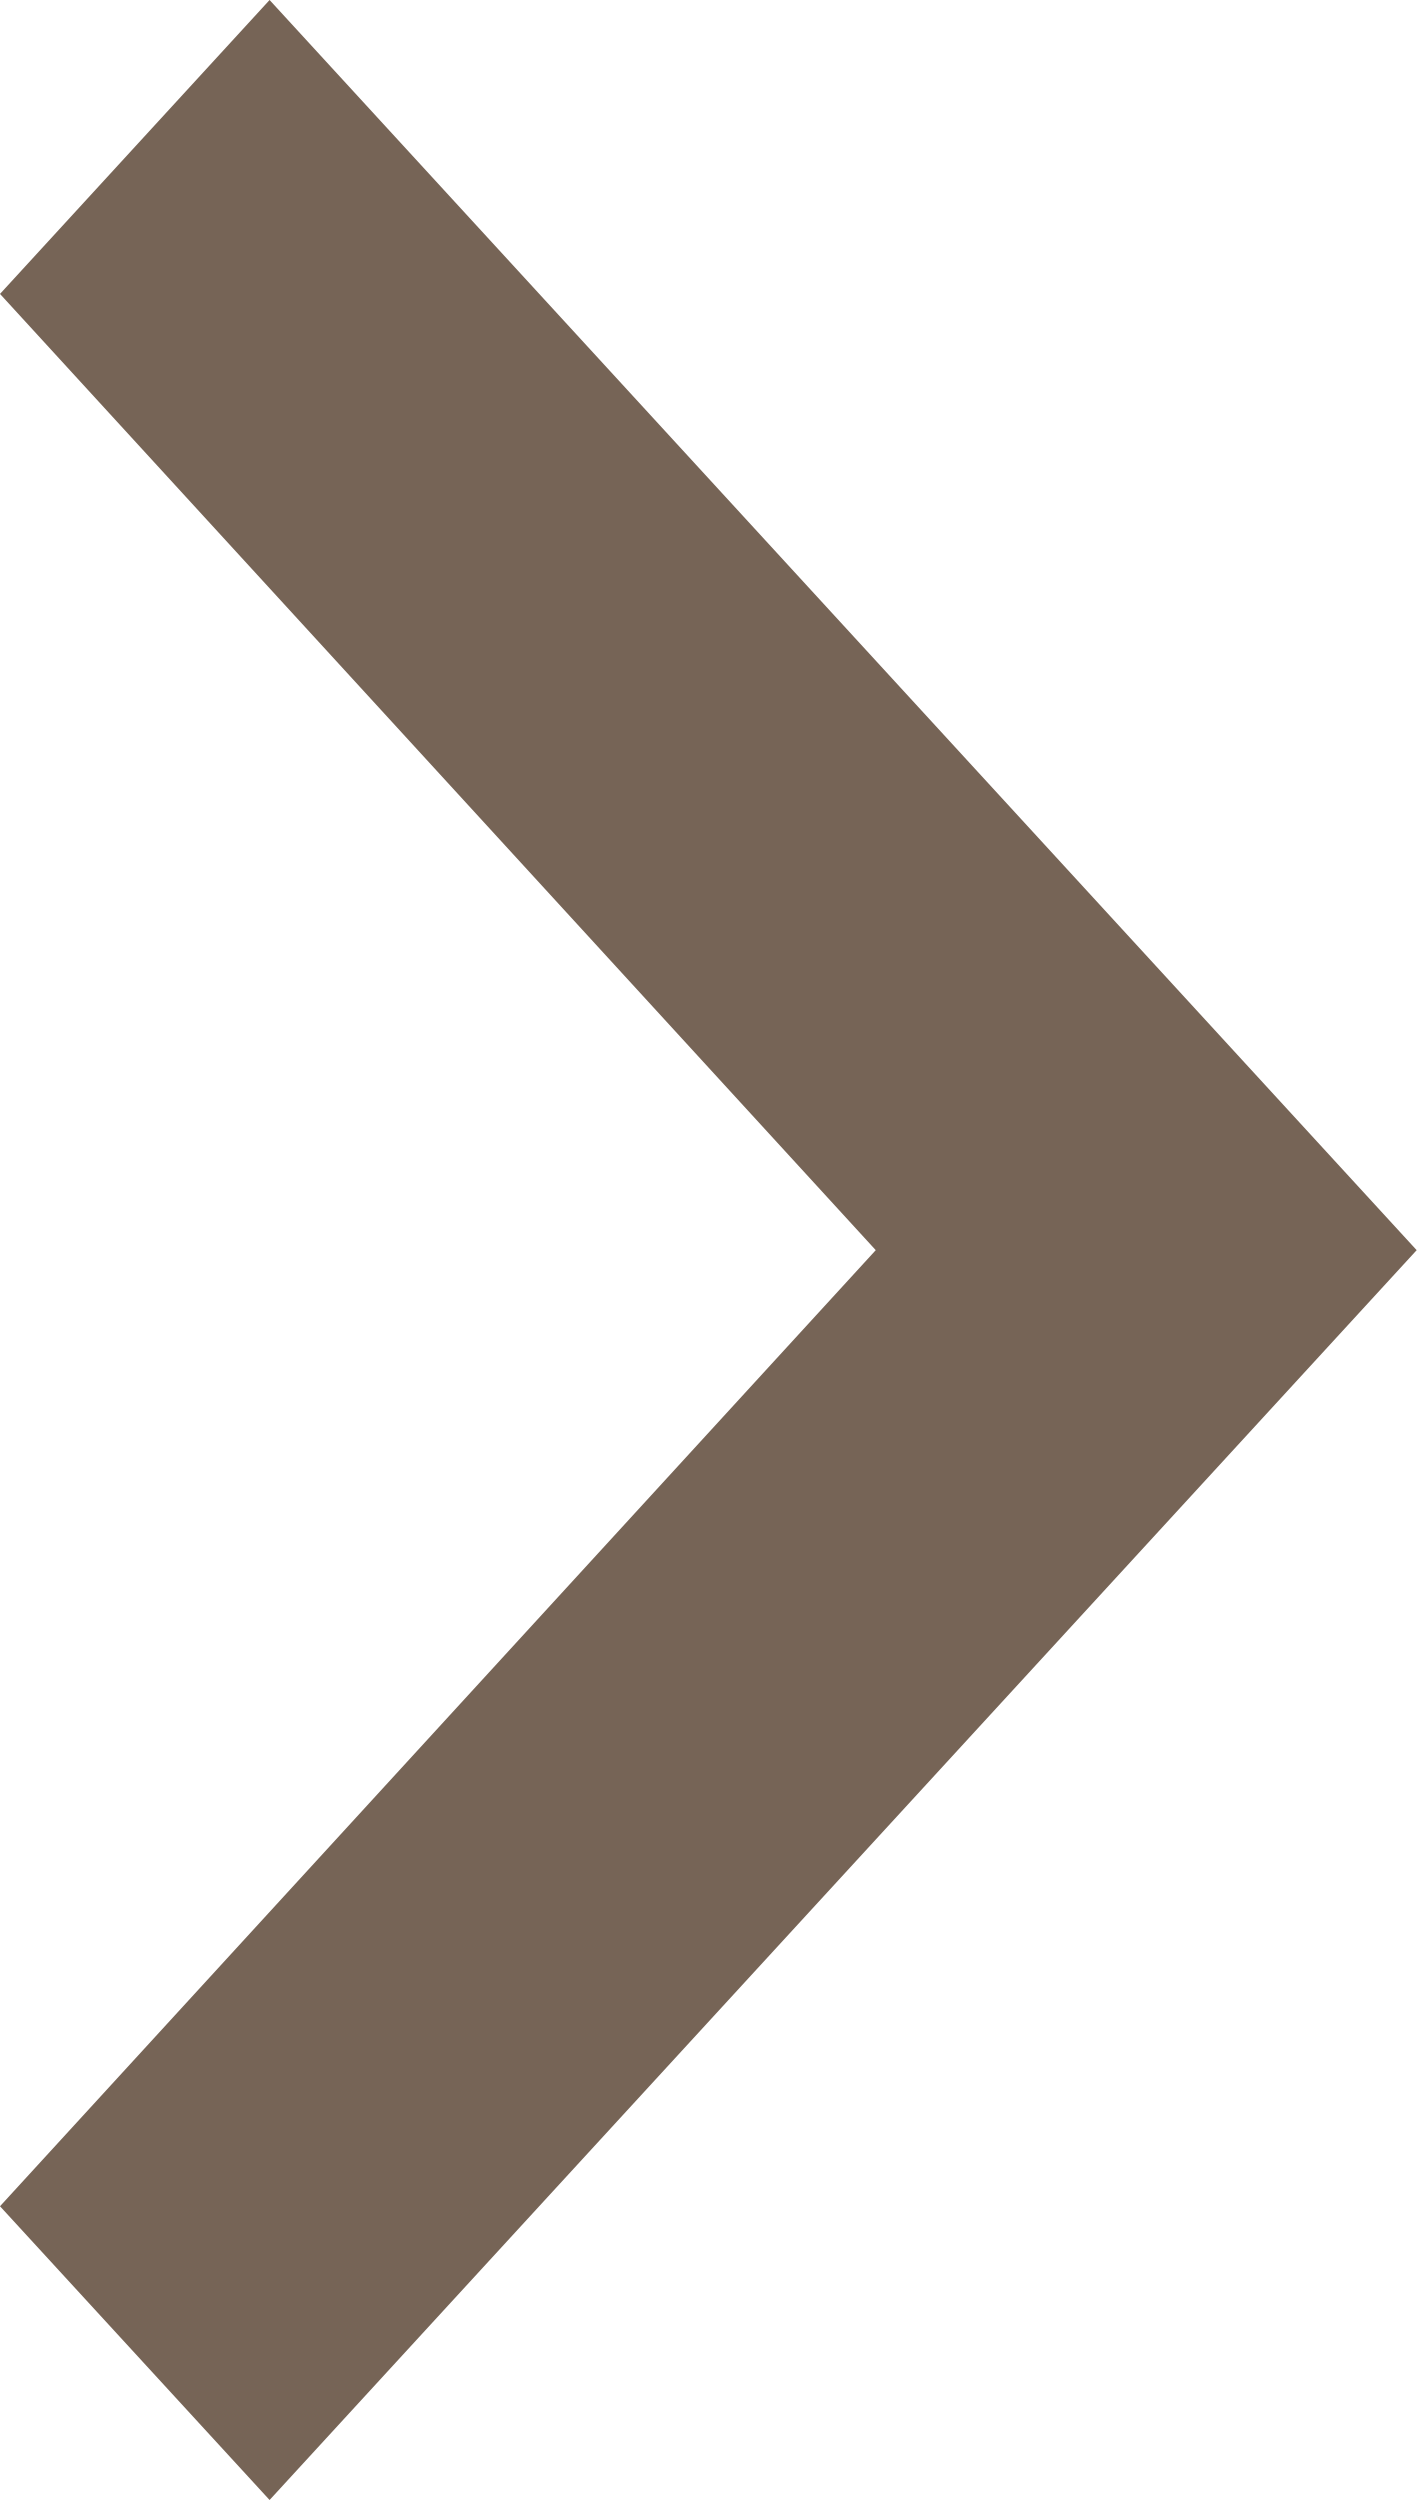
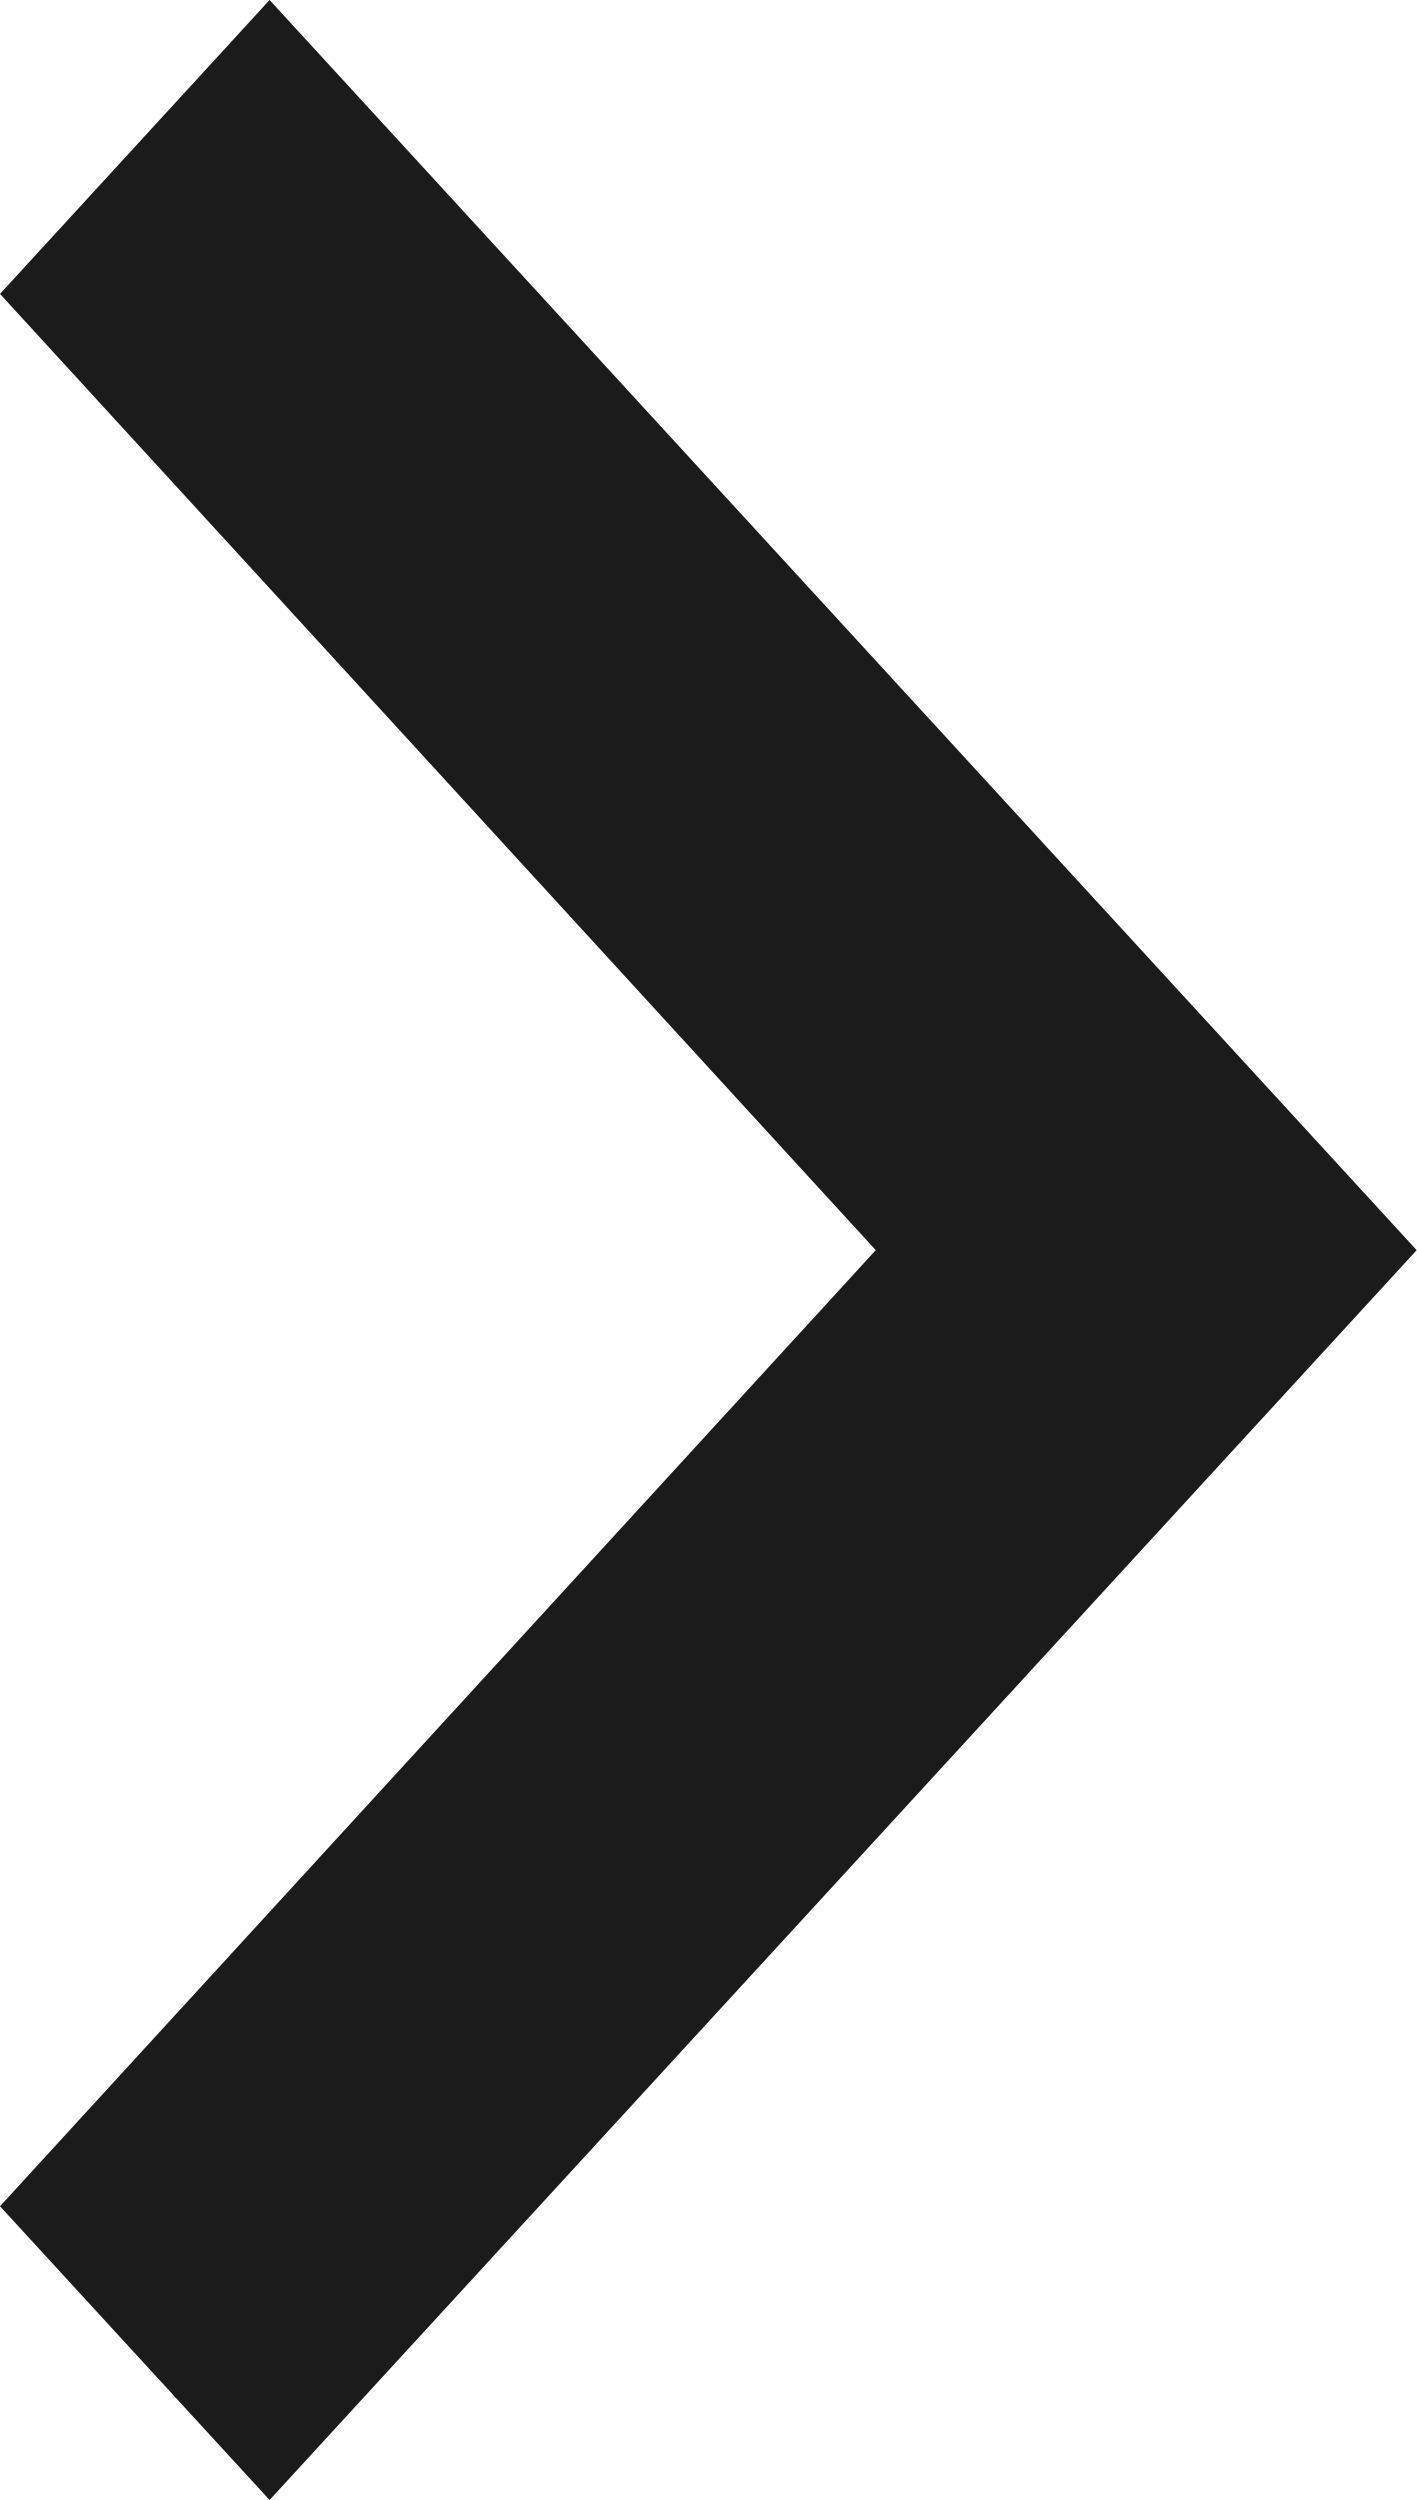
<svg xmlns="http://www.w3.org/2000/svg" width="17" height="30" viewBox="0 0 17 30">
-   <polygon fill="#766456" fill-rule="evenodd" points="3.235 30 0 26.475 10.509 15.002 0 3.527 3.235 0 17 15.002" />
+   <polygon fill="#1c1b1b" fill-rule="evenodd" points="3.235 30 0 26.475 10.509 15.002 0 3.527 3.235 0 17 15.002" />
</svg>
